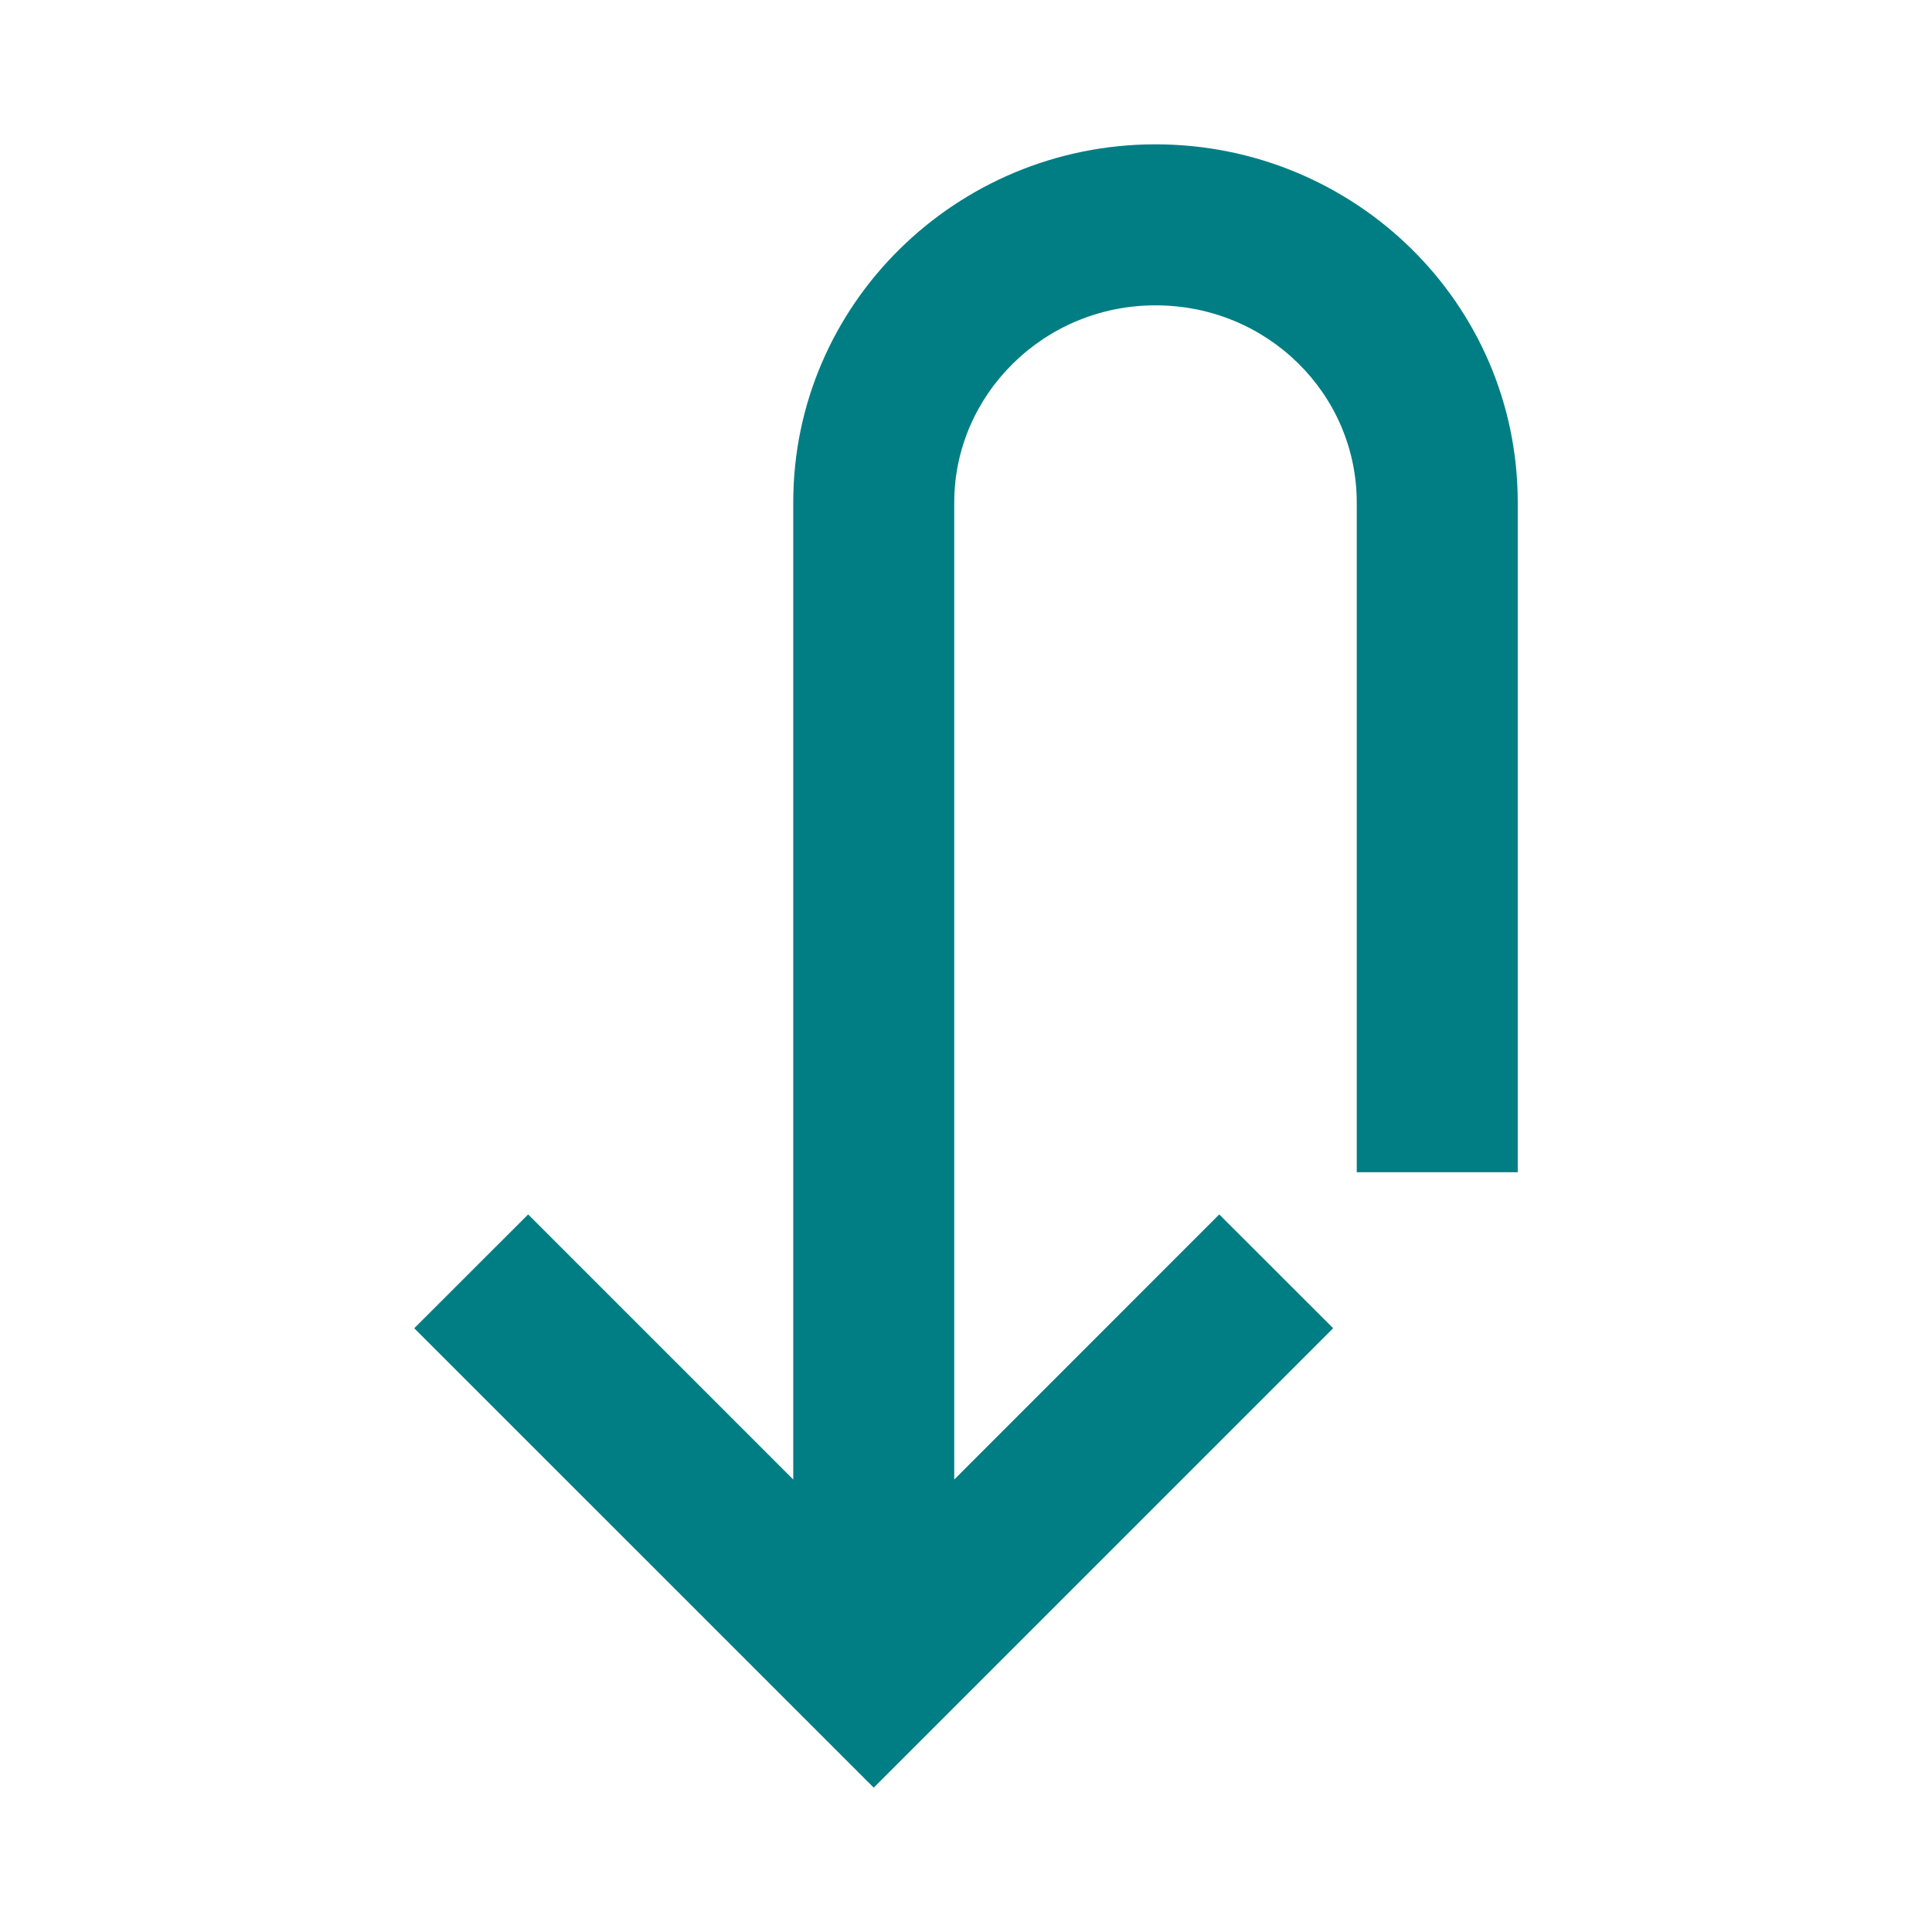
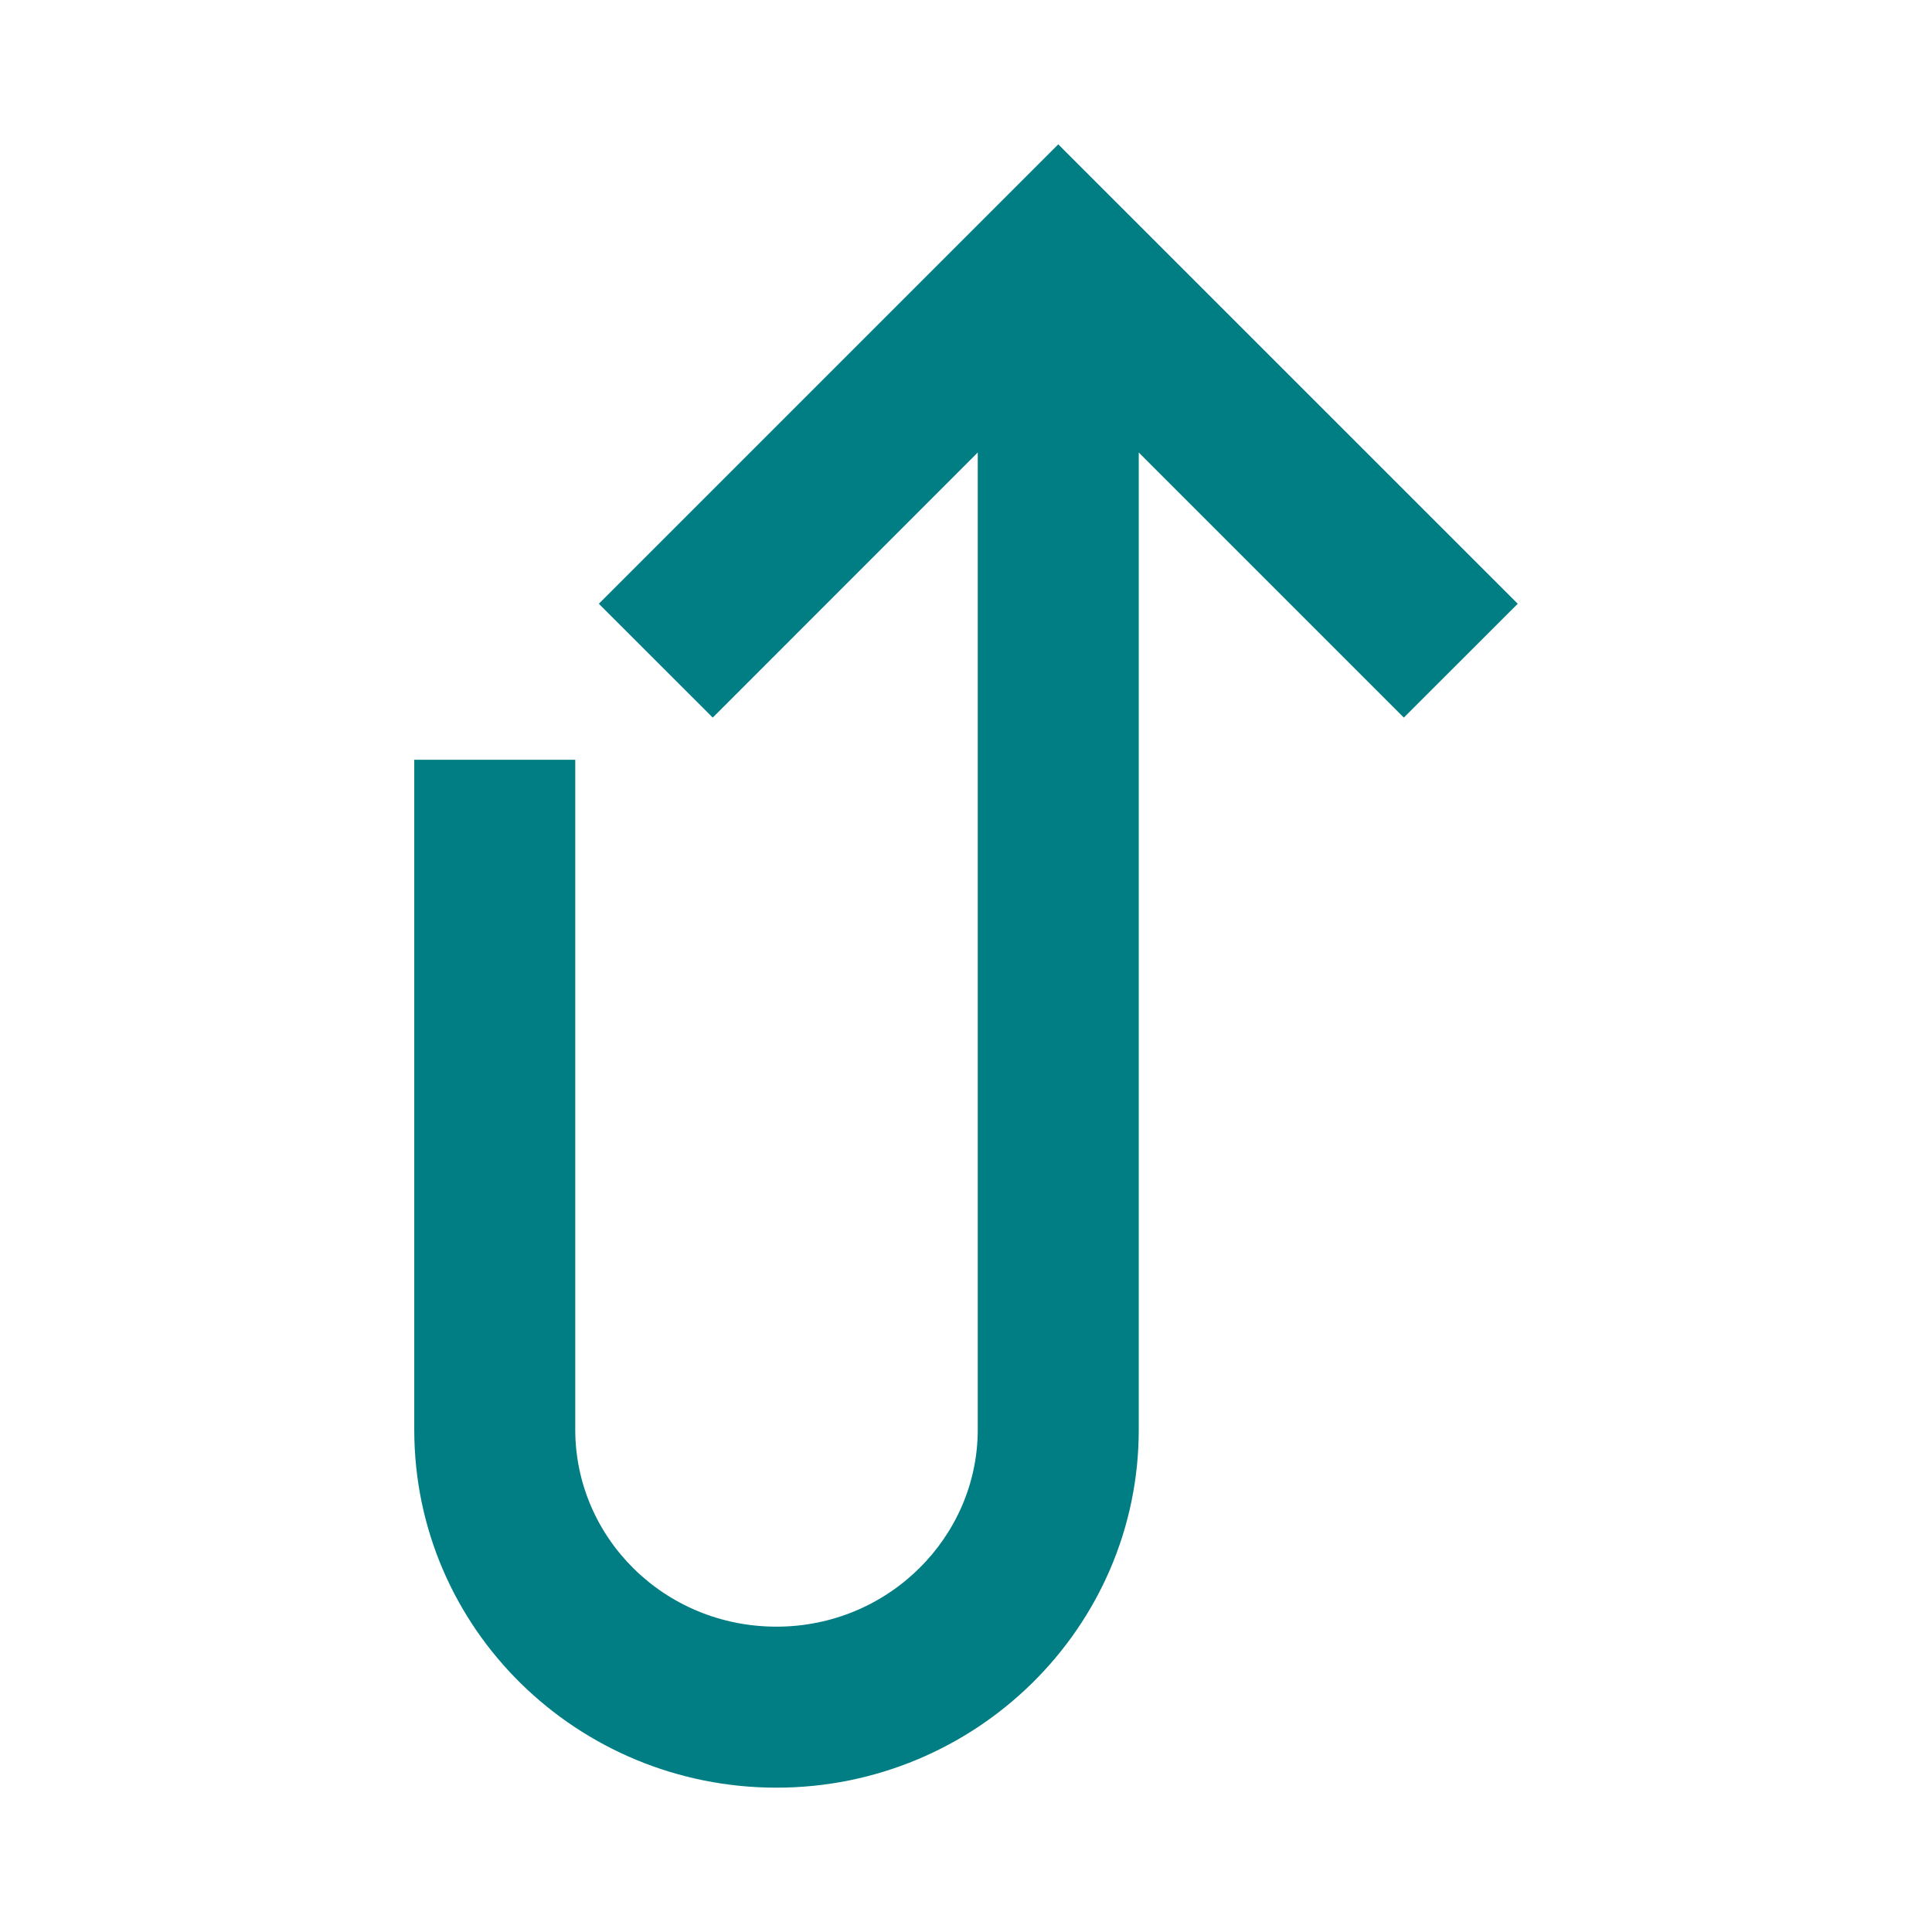
<svg xmlns="http://www.w3.org/2000/svg" width="24" height="24" viewBox="0 0 24 24" fill="none">
-   <path d="M14.354 1.793C16.822 1.793 18.853 3.762 18.854 6.24V14.562H16.854V6.24C16.853 4.898 15.749 3.793 14.354 3.793C12.961 3.793 11.854 4.909 11.854 6.24V18.379L15.146 15.086L16.561 16.5L10.854 22.207L5.146 16.5L6.561 15.086L9.854 18.379V6.24C9.854 3.778 11.882 1.793 14.354 1.793Z" fill="#007E84" />
+   <path d="M9.646 22.207C7.178 22.207 5.147 20.238 5.146 17.76V9.438H7.146V17.76C7.147 19.102 8.251 20.207 9.646 20.207C11.039 20.207 12.146 19.091 12.146 17.76V5.621L8.854 8.914L7.439 7.5L13.146 1.793L18.854 7.5L17.439 8.914L14.146 5.621V17.76C14.146 20.222 12.118 22.207 9.646 22.207Z" fill="#007E84" />
</svg>
